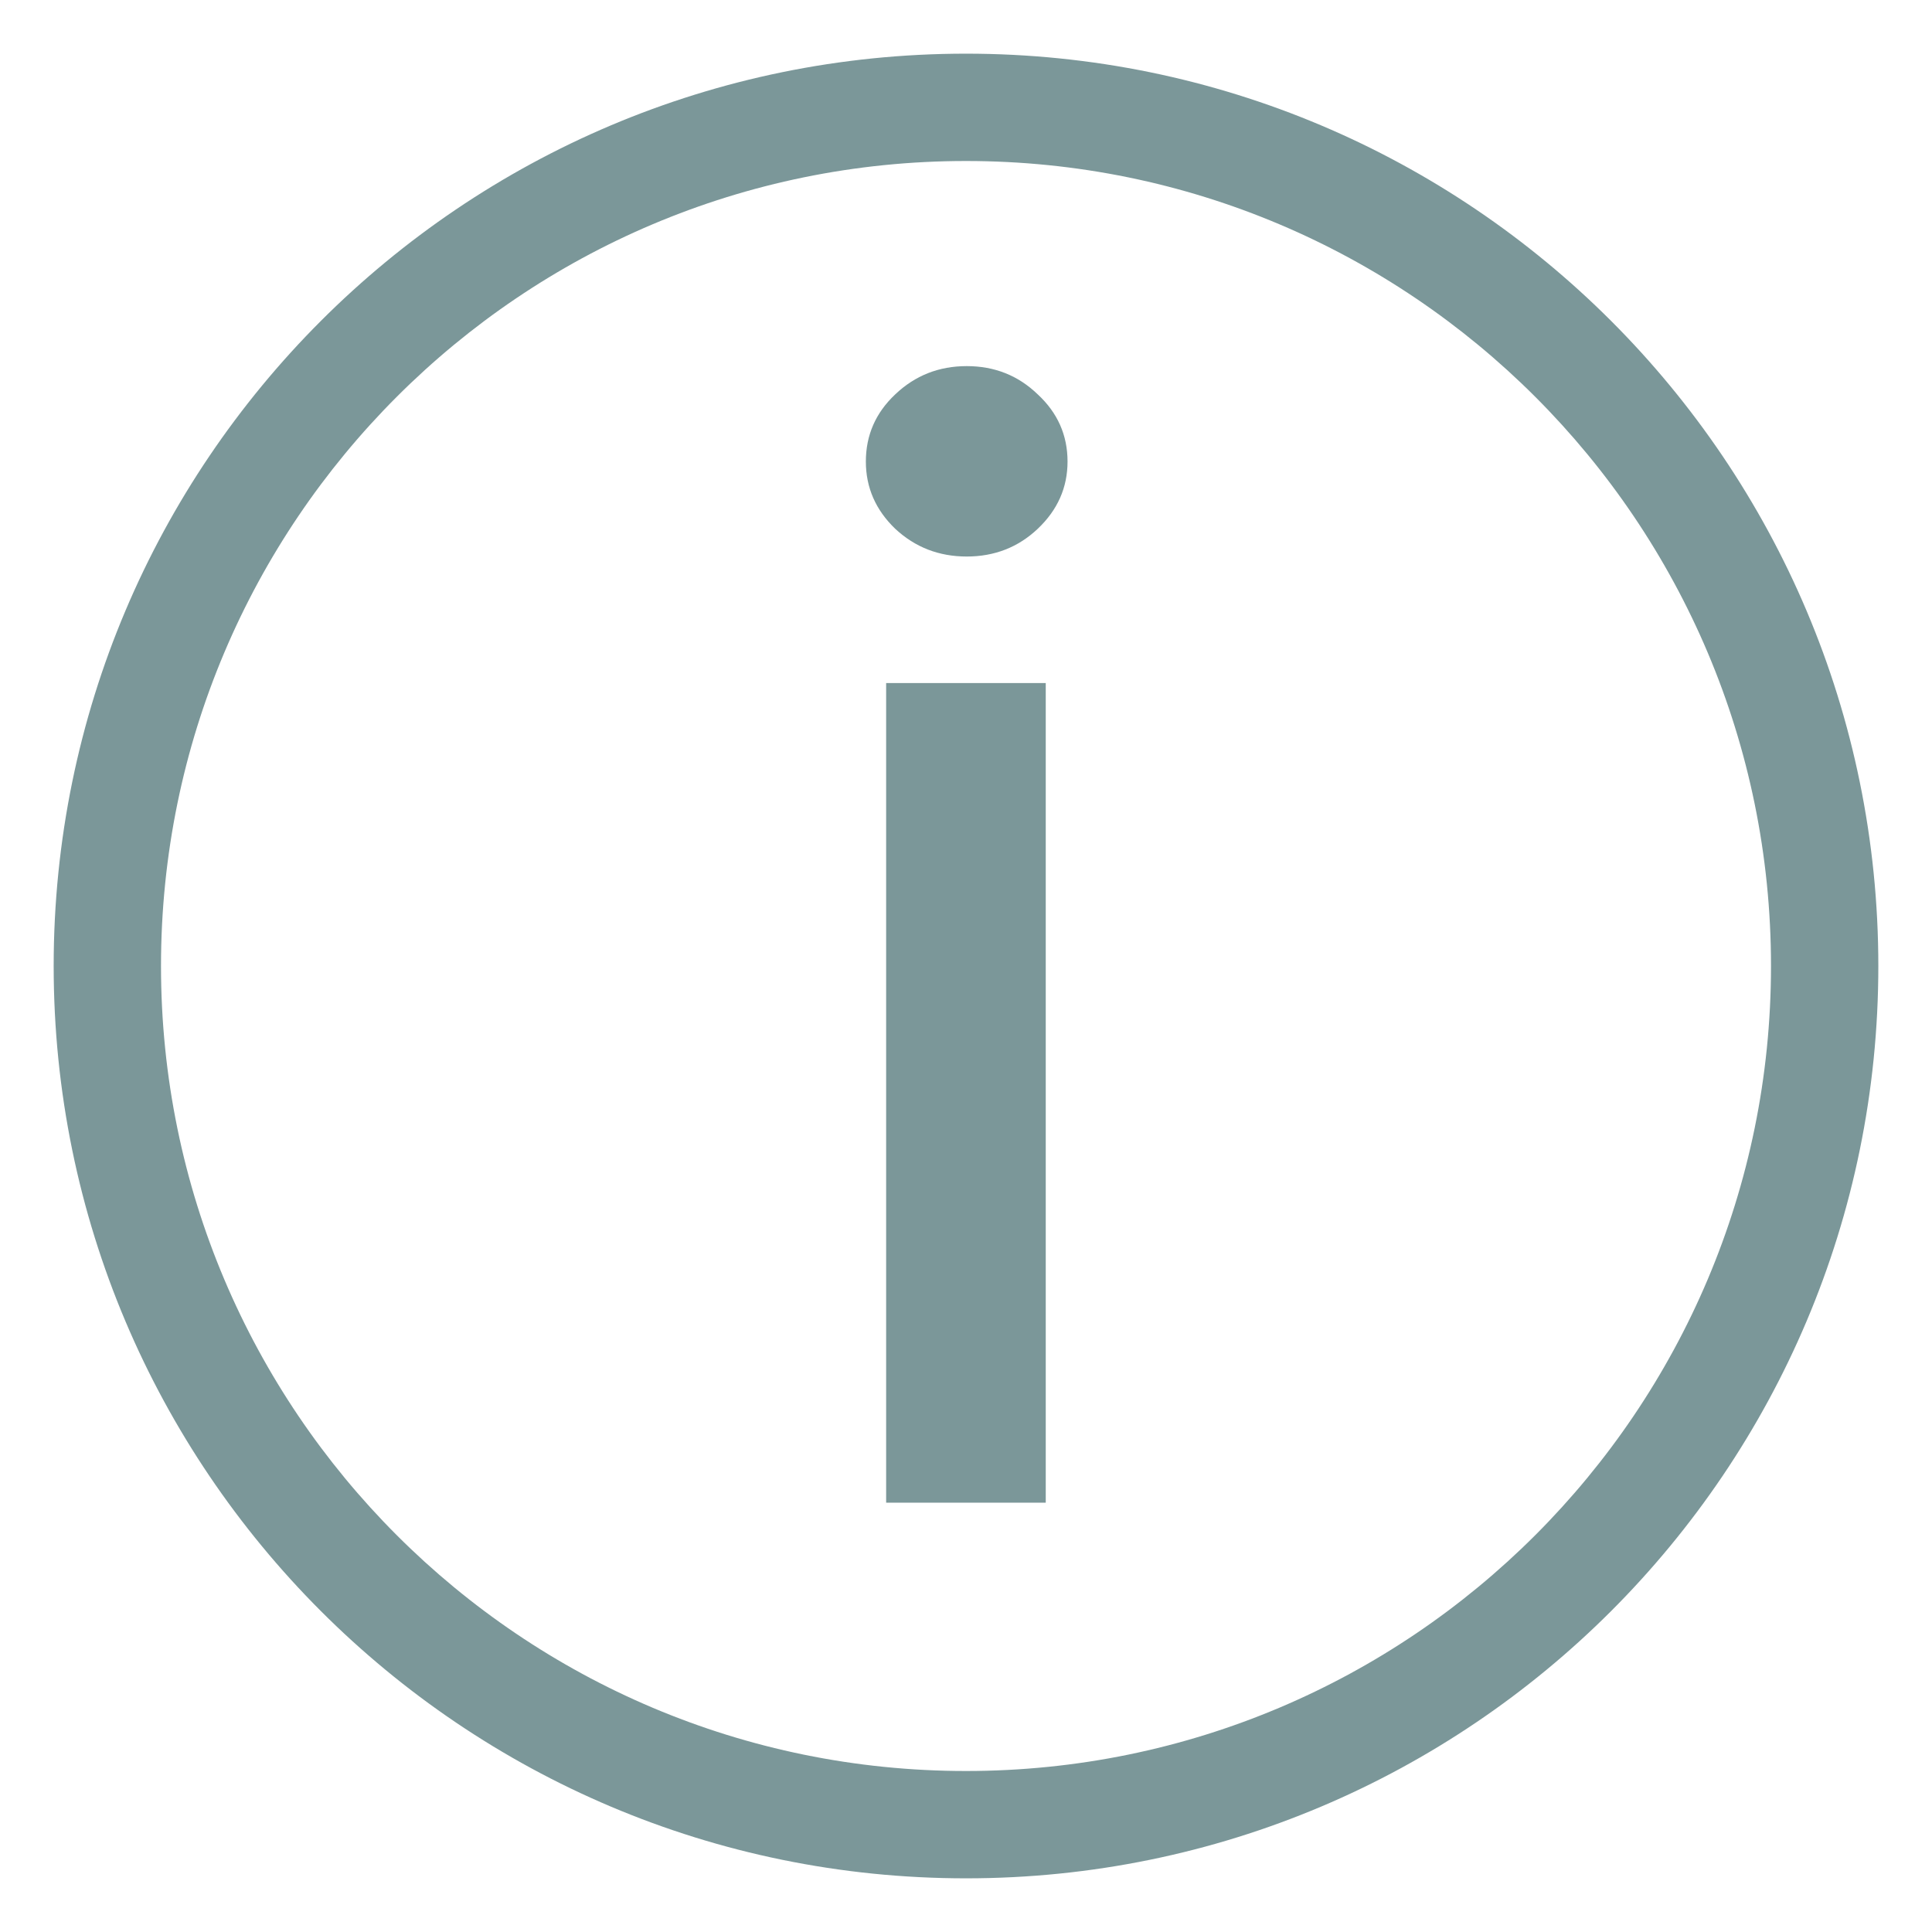
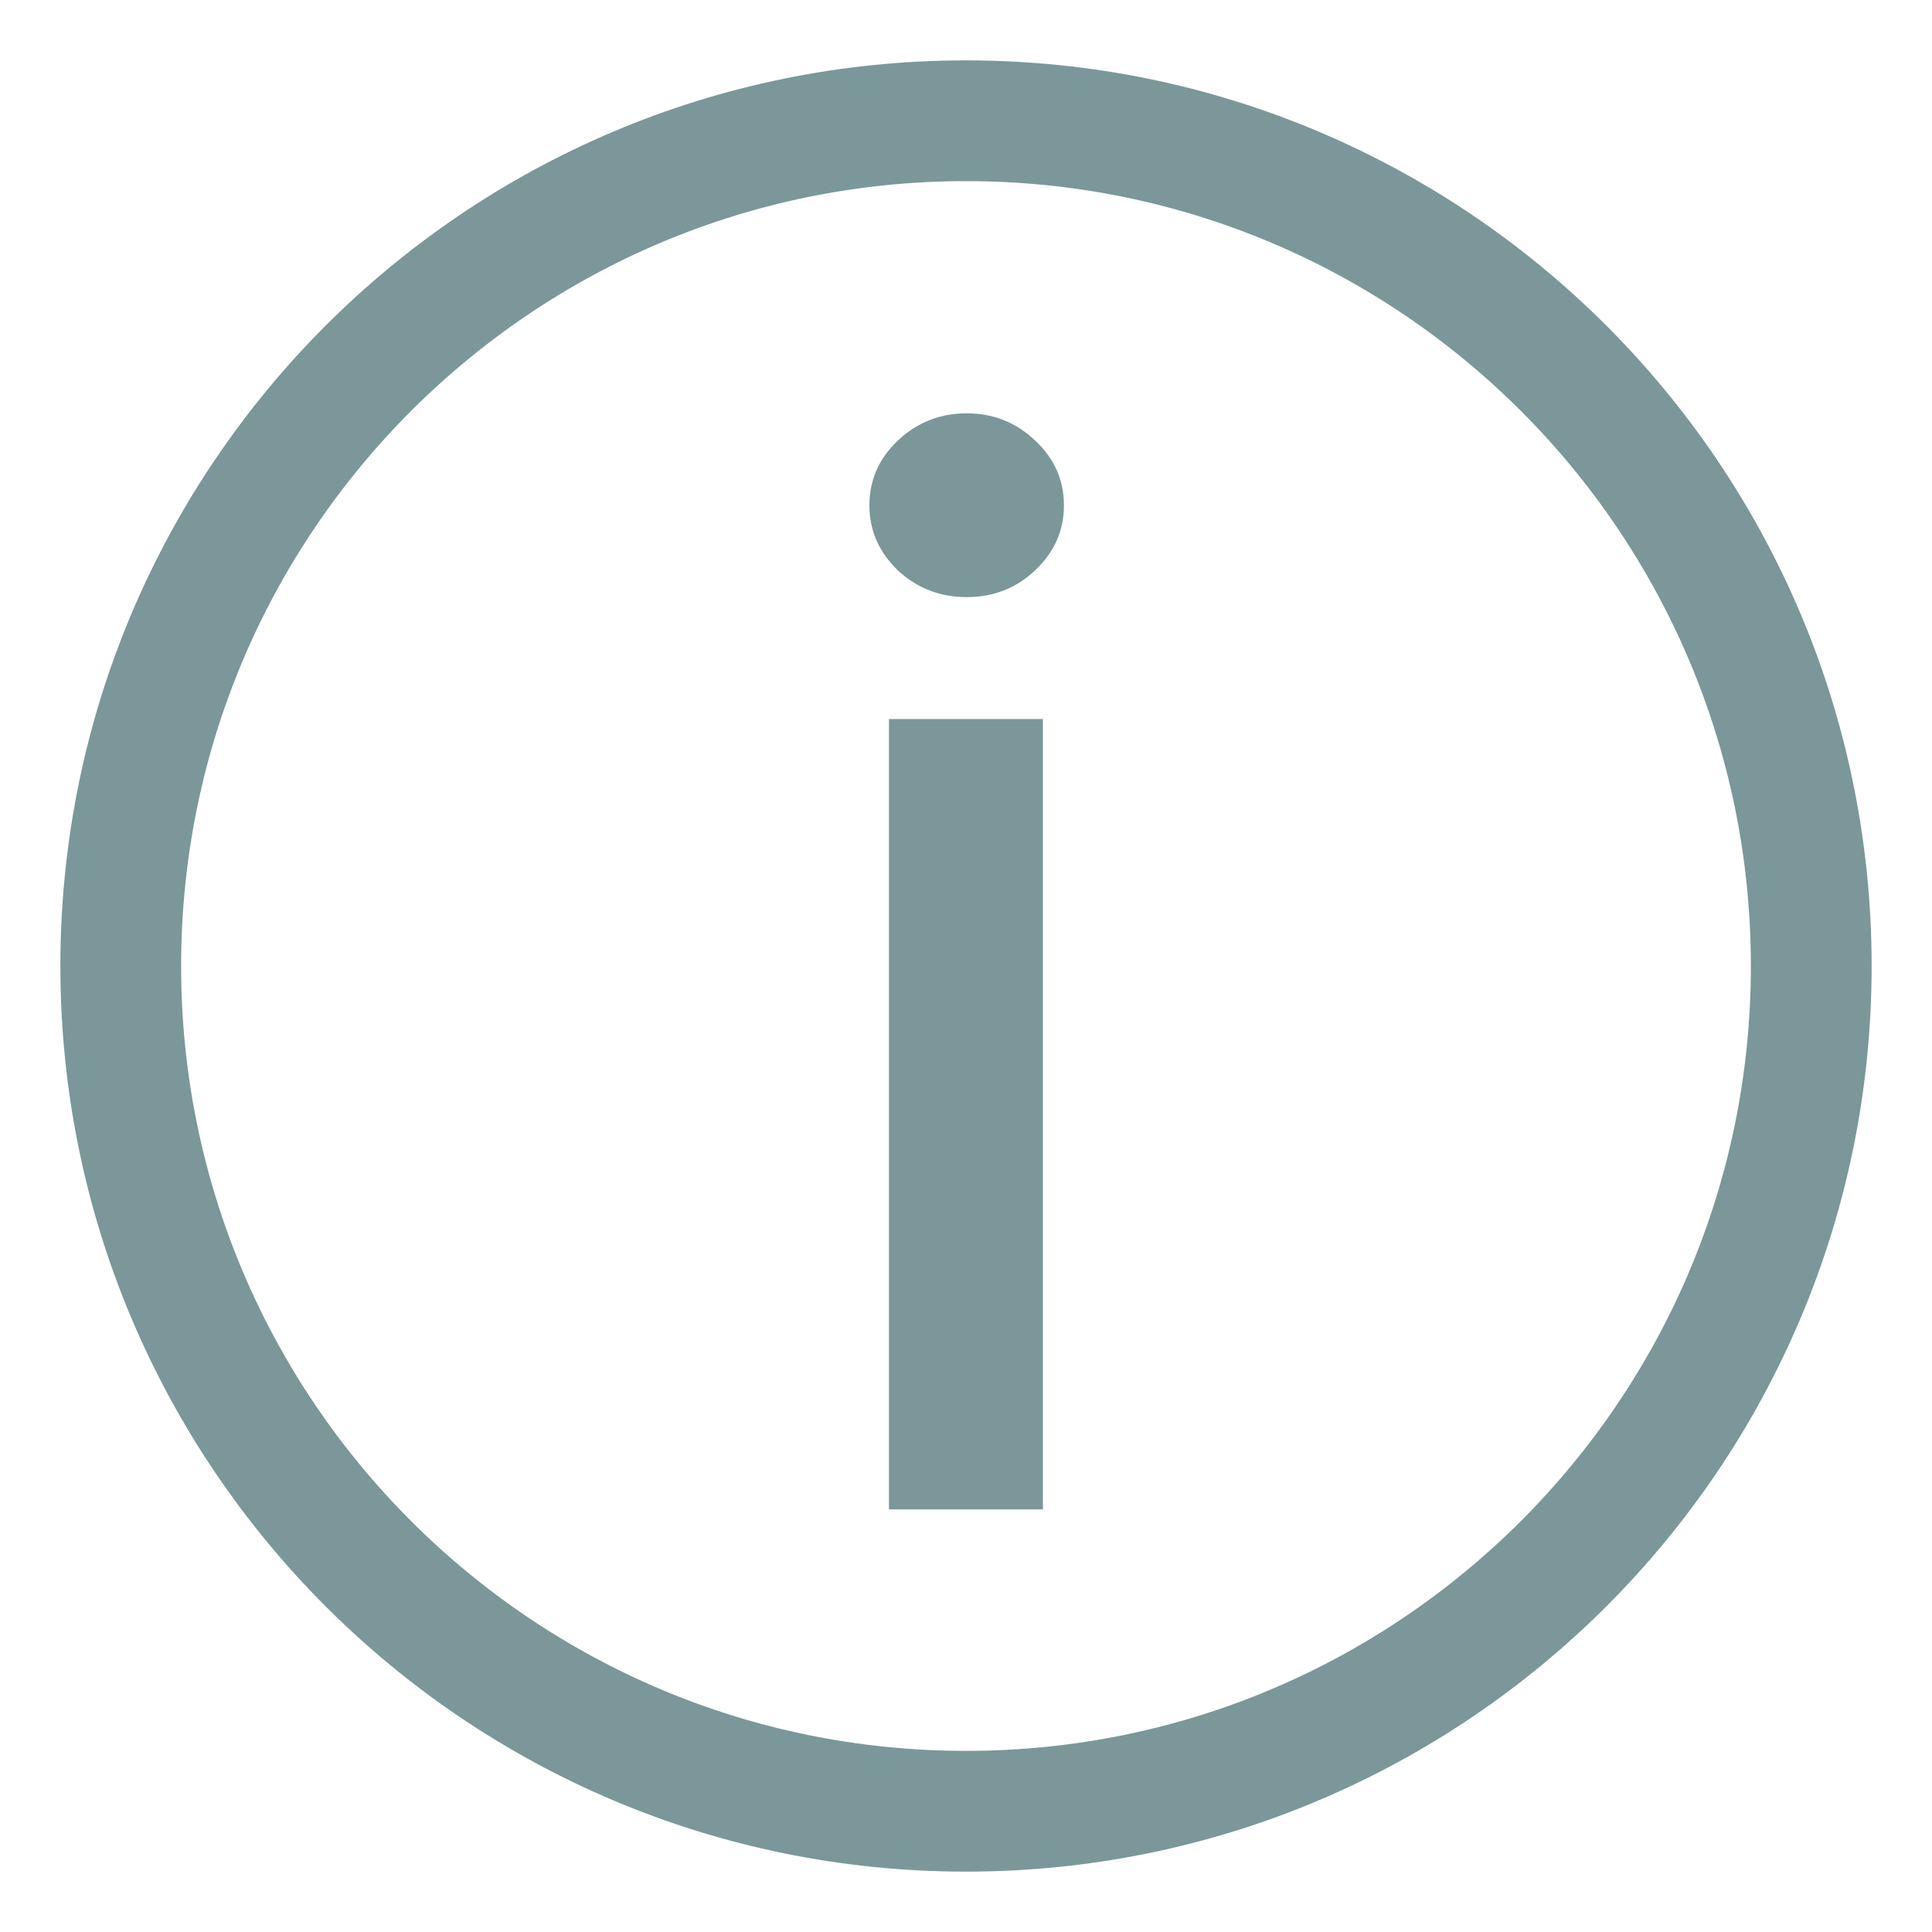
- <svg xmlns="http://www.w3.org/2000/svg" width="18" height="18" viewBox="0 0 18 18" fill="none">
-   <path d="M8.256 14V6.364H9.743V14H8.256ZM9.007 5.185C8.748 5.185 8.526 5.099 8.341 4.927C8.158 4.751 8.067 4.542 8.067 4.3C8.067 4.055 8.158 3.846 8.341 3.674C8.526 3.498 8.748 3.411 9.007 3.411C9.265 3.411 9.486 3.498 9.668 3.674C9.854 3.846 9.946 4.055 9.946 4.3C9.946 4.542 9.854 4.751 9.668 4.927C9.486 5.099 9.265 5.185 9.007 5.185Z" fill="#7B9799" />
-   <path d="M9 16.5C4.858 16.5 1.5 13.142 1.5 9H0.5C0.5 13.694 4.306 17.5 9 17.5V16.5ZM16.5 9C16.5 13.142 13.142 16.5 9 16.5V17.5C13.694 17.5 17.5 13.694 17.5 9H16.5ZM9 1.5C13.142 1.5 16.5 4.858 16.5 9H17.5C17.5 4.306 13.694 0.5 9 0.5V1.5ZM9 0.5C4.306 0.5 0.5 4.306 0.5 9H1.5C1.5 4.858 4.858 1.5 9 1.5V0.5Z" fill="#7B9799" />
+ <svg xmlns="http://www.w3.org/2000/svg" width="16" height="16" viewBox="0 0 16 16" fill="none">
+   <path d="M7.362 12.5V5.955H8.637V12.5H7.362ZM8.006 4.945C7.784 4.945 7.594 4.871 7.435 4.723C7.279 4.572 7.2 4.393 7.2 4.186C7.2 3.976 7.279 3.797 7.435 3.649C7.594 3.499 7.784 3.423 8.006 3.423C8.227 3.423 8.416 3.499 8.573 3.649C8.732 3.797 8.811 3.976 8.811 4.186C8.811 4.393 8.732 4.572 8.573 4.723C8.416 4.871 8.227 4.945 8.006 4.945Z" fill="#7B9799" />
+   <rect x="1" y="1" width="14" height="14" rx="7" stroke="#7B9799" />
</svg>
